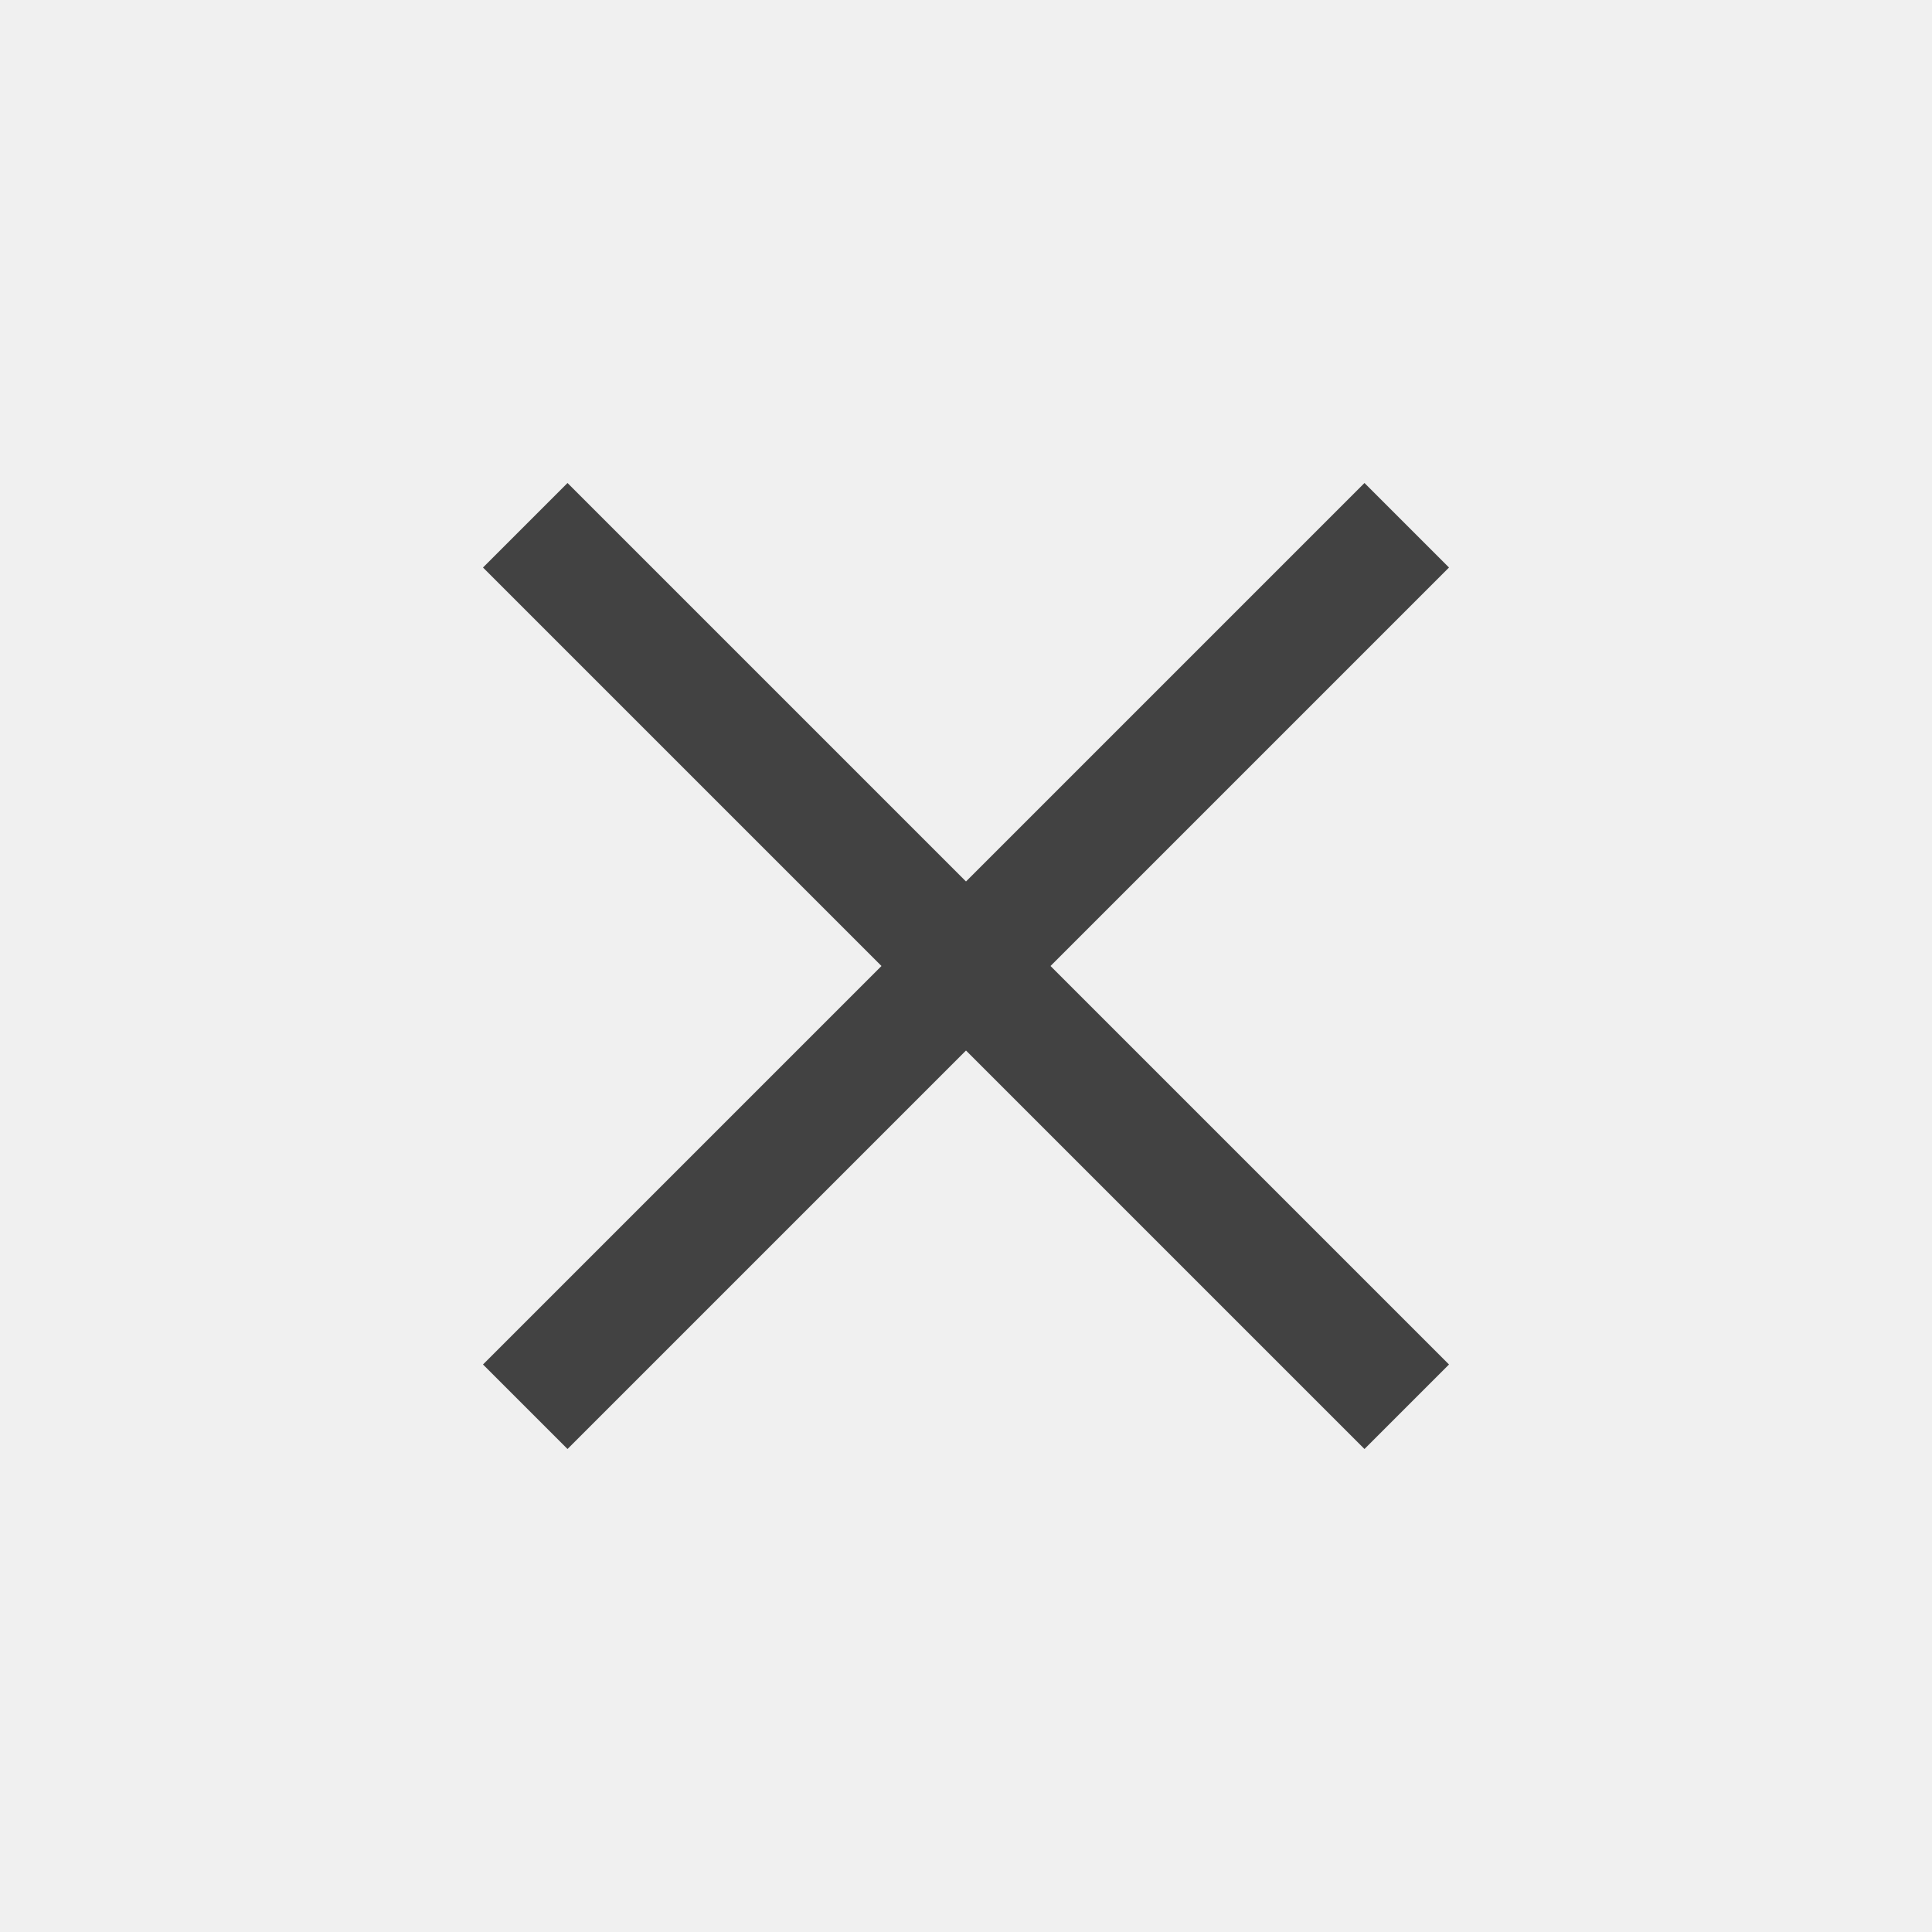
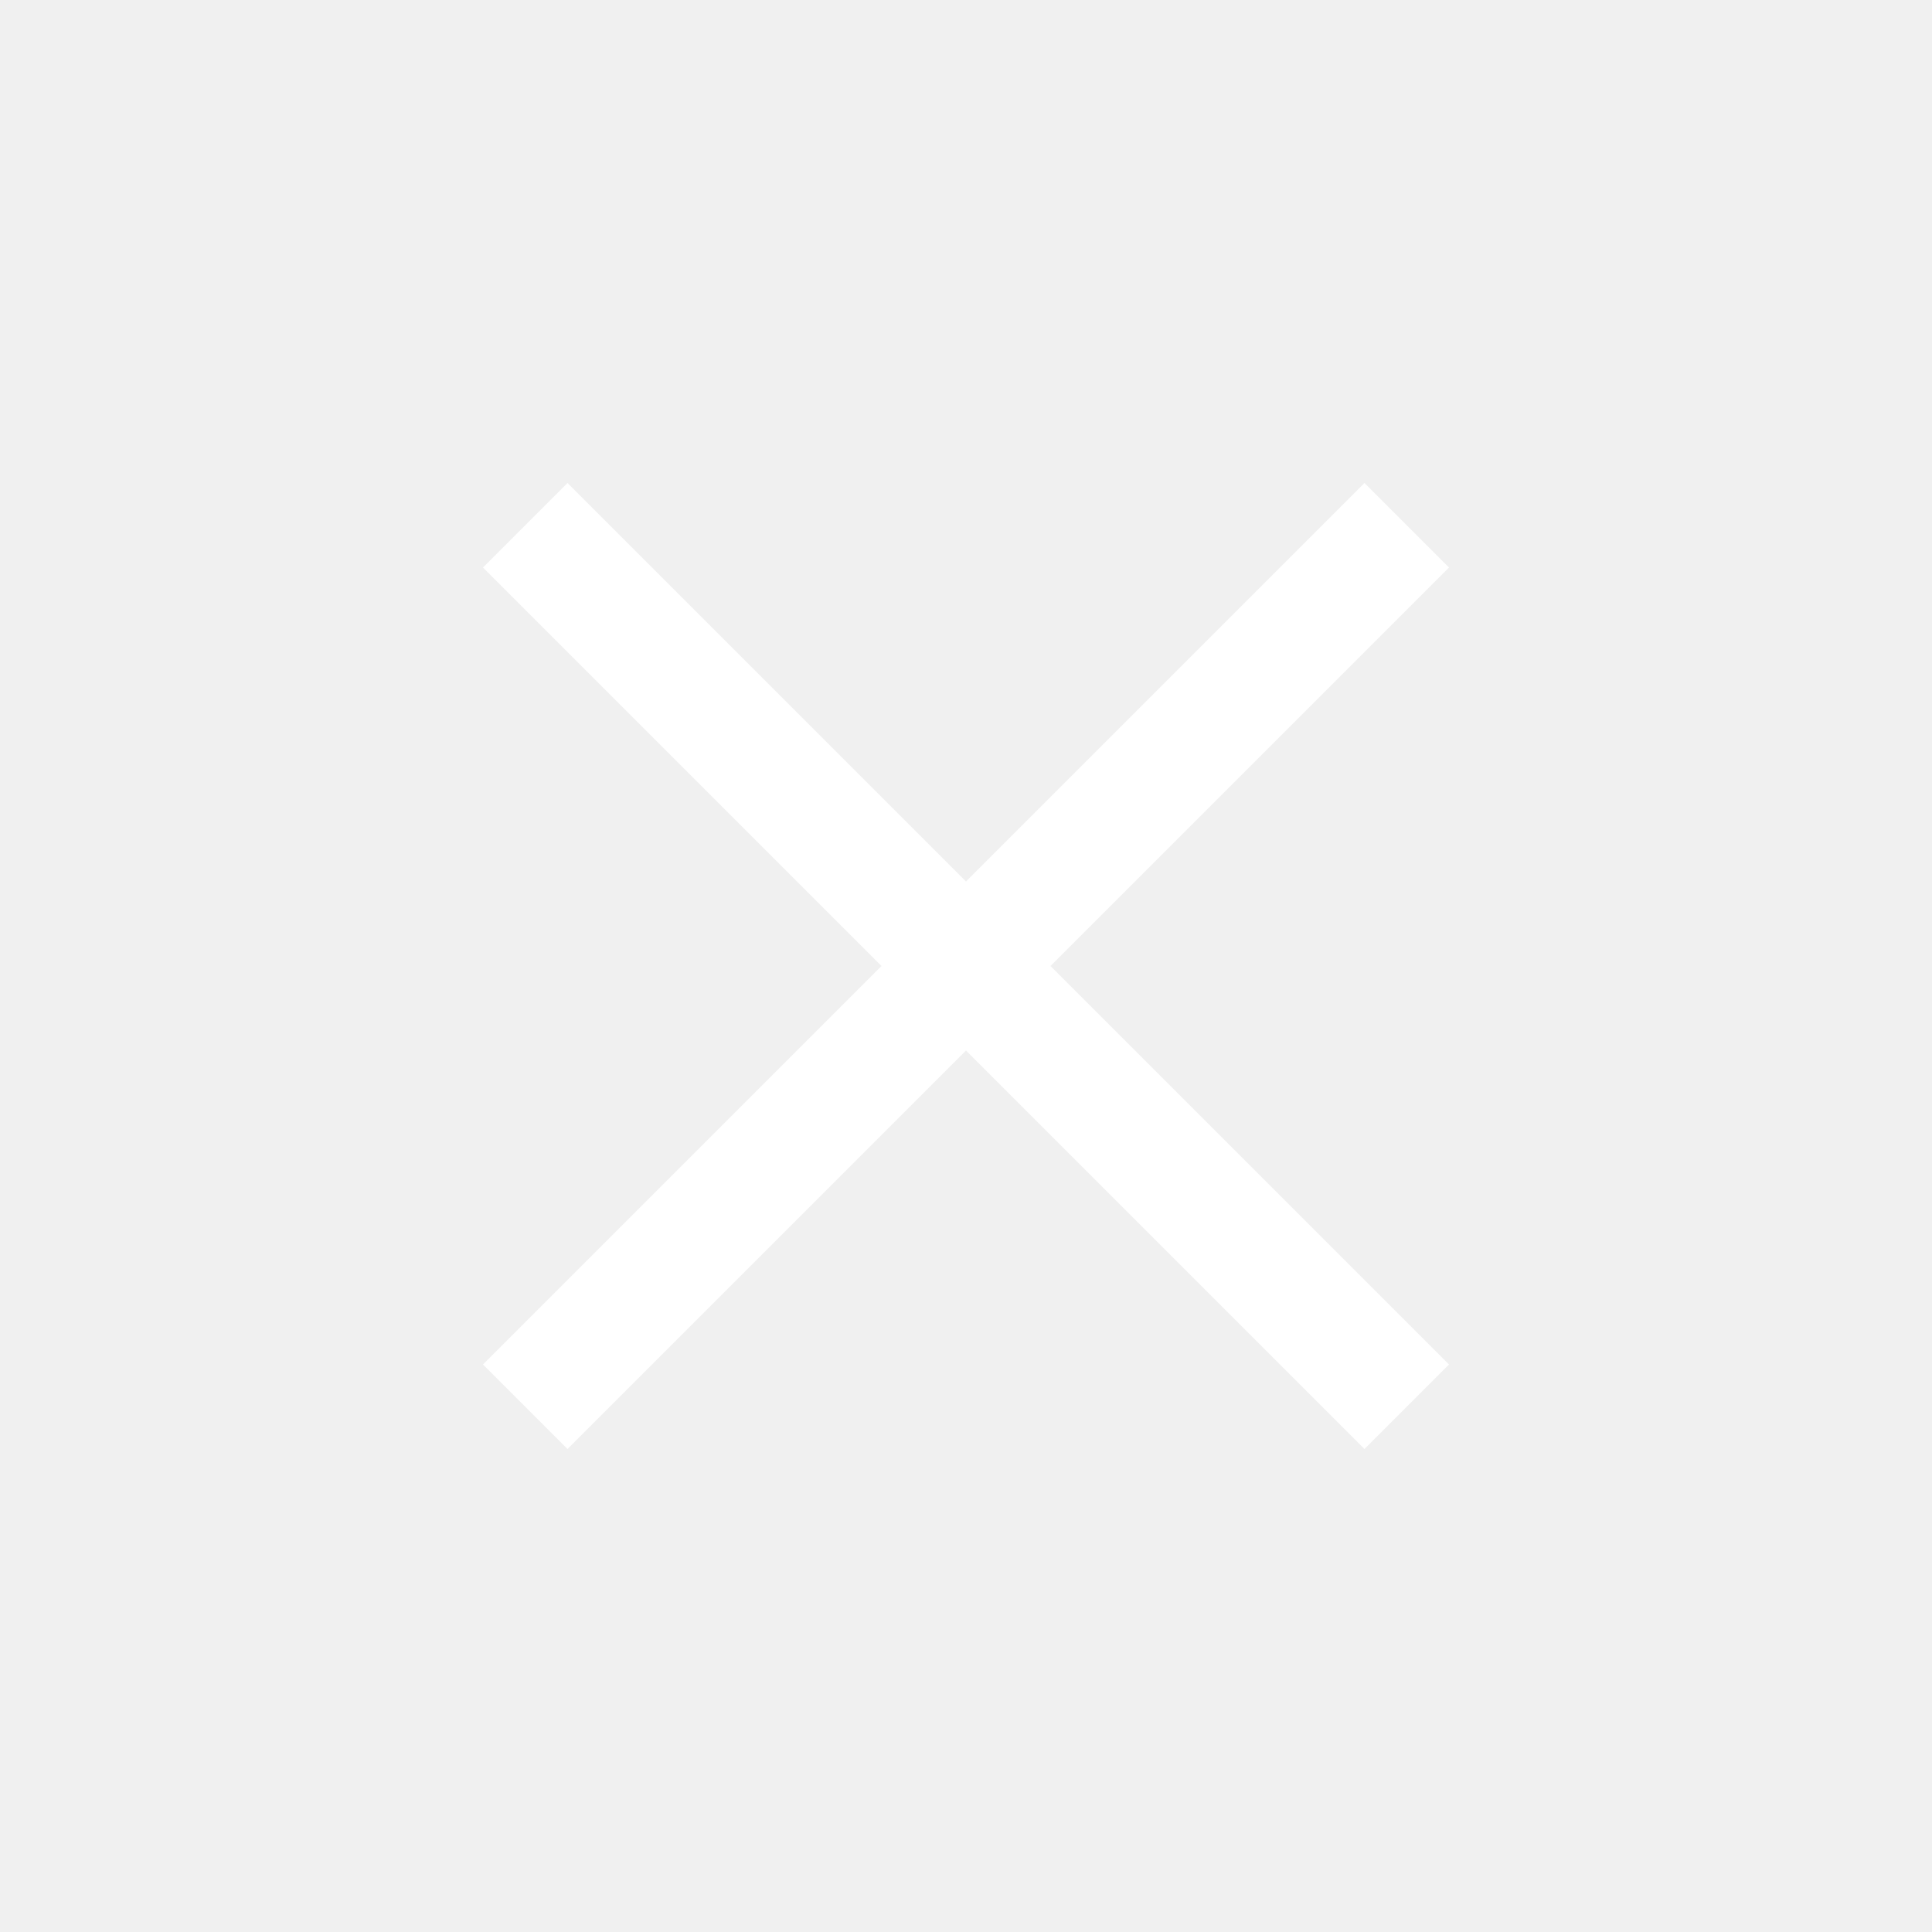
<svg xmlns="http://www.w3.org/2000/svg" width="20" height="20" viewBox="0 0 20 20" fill="none">
-   <path d="M15 5.875L14.125 5L10 9.125L5.875 5L5 5.875L9.125 10L5 14.125L5.875 15L10 10.875L14.125 15L15 14.125L10.875 10L15 5.875Z" fill="#424242" />
+   <path d="M15 5.875L14.125 5L10 9.125L5.875 5L5 5.875L9.125 10L5 14.125L5.875 15L10 10.875L14.125 15L15 14.125L10.875 10L15 5.875Z" fill="#FFFFFF" />
</svg>
